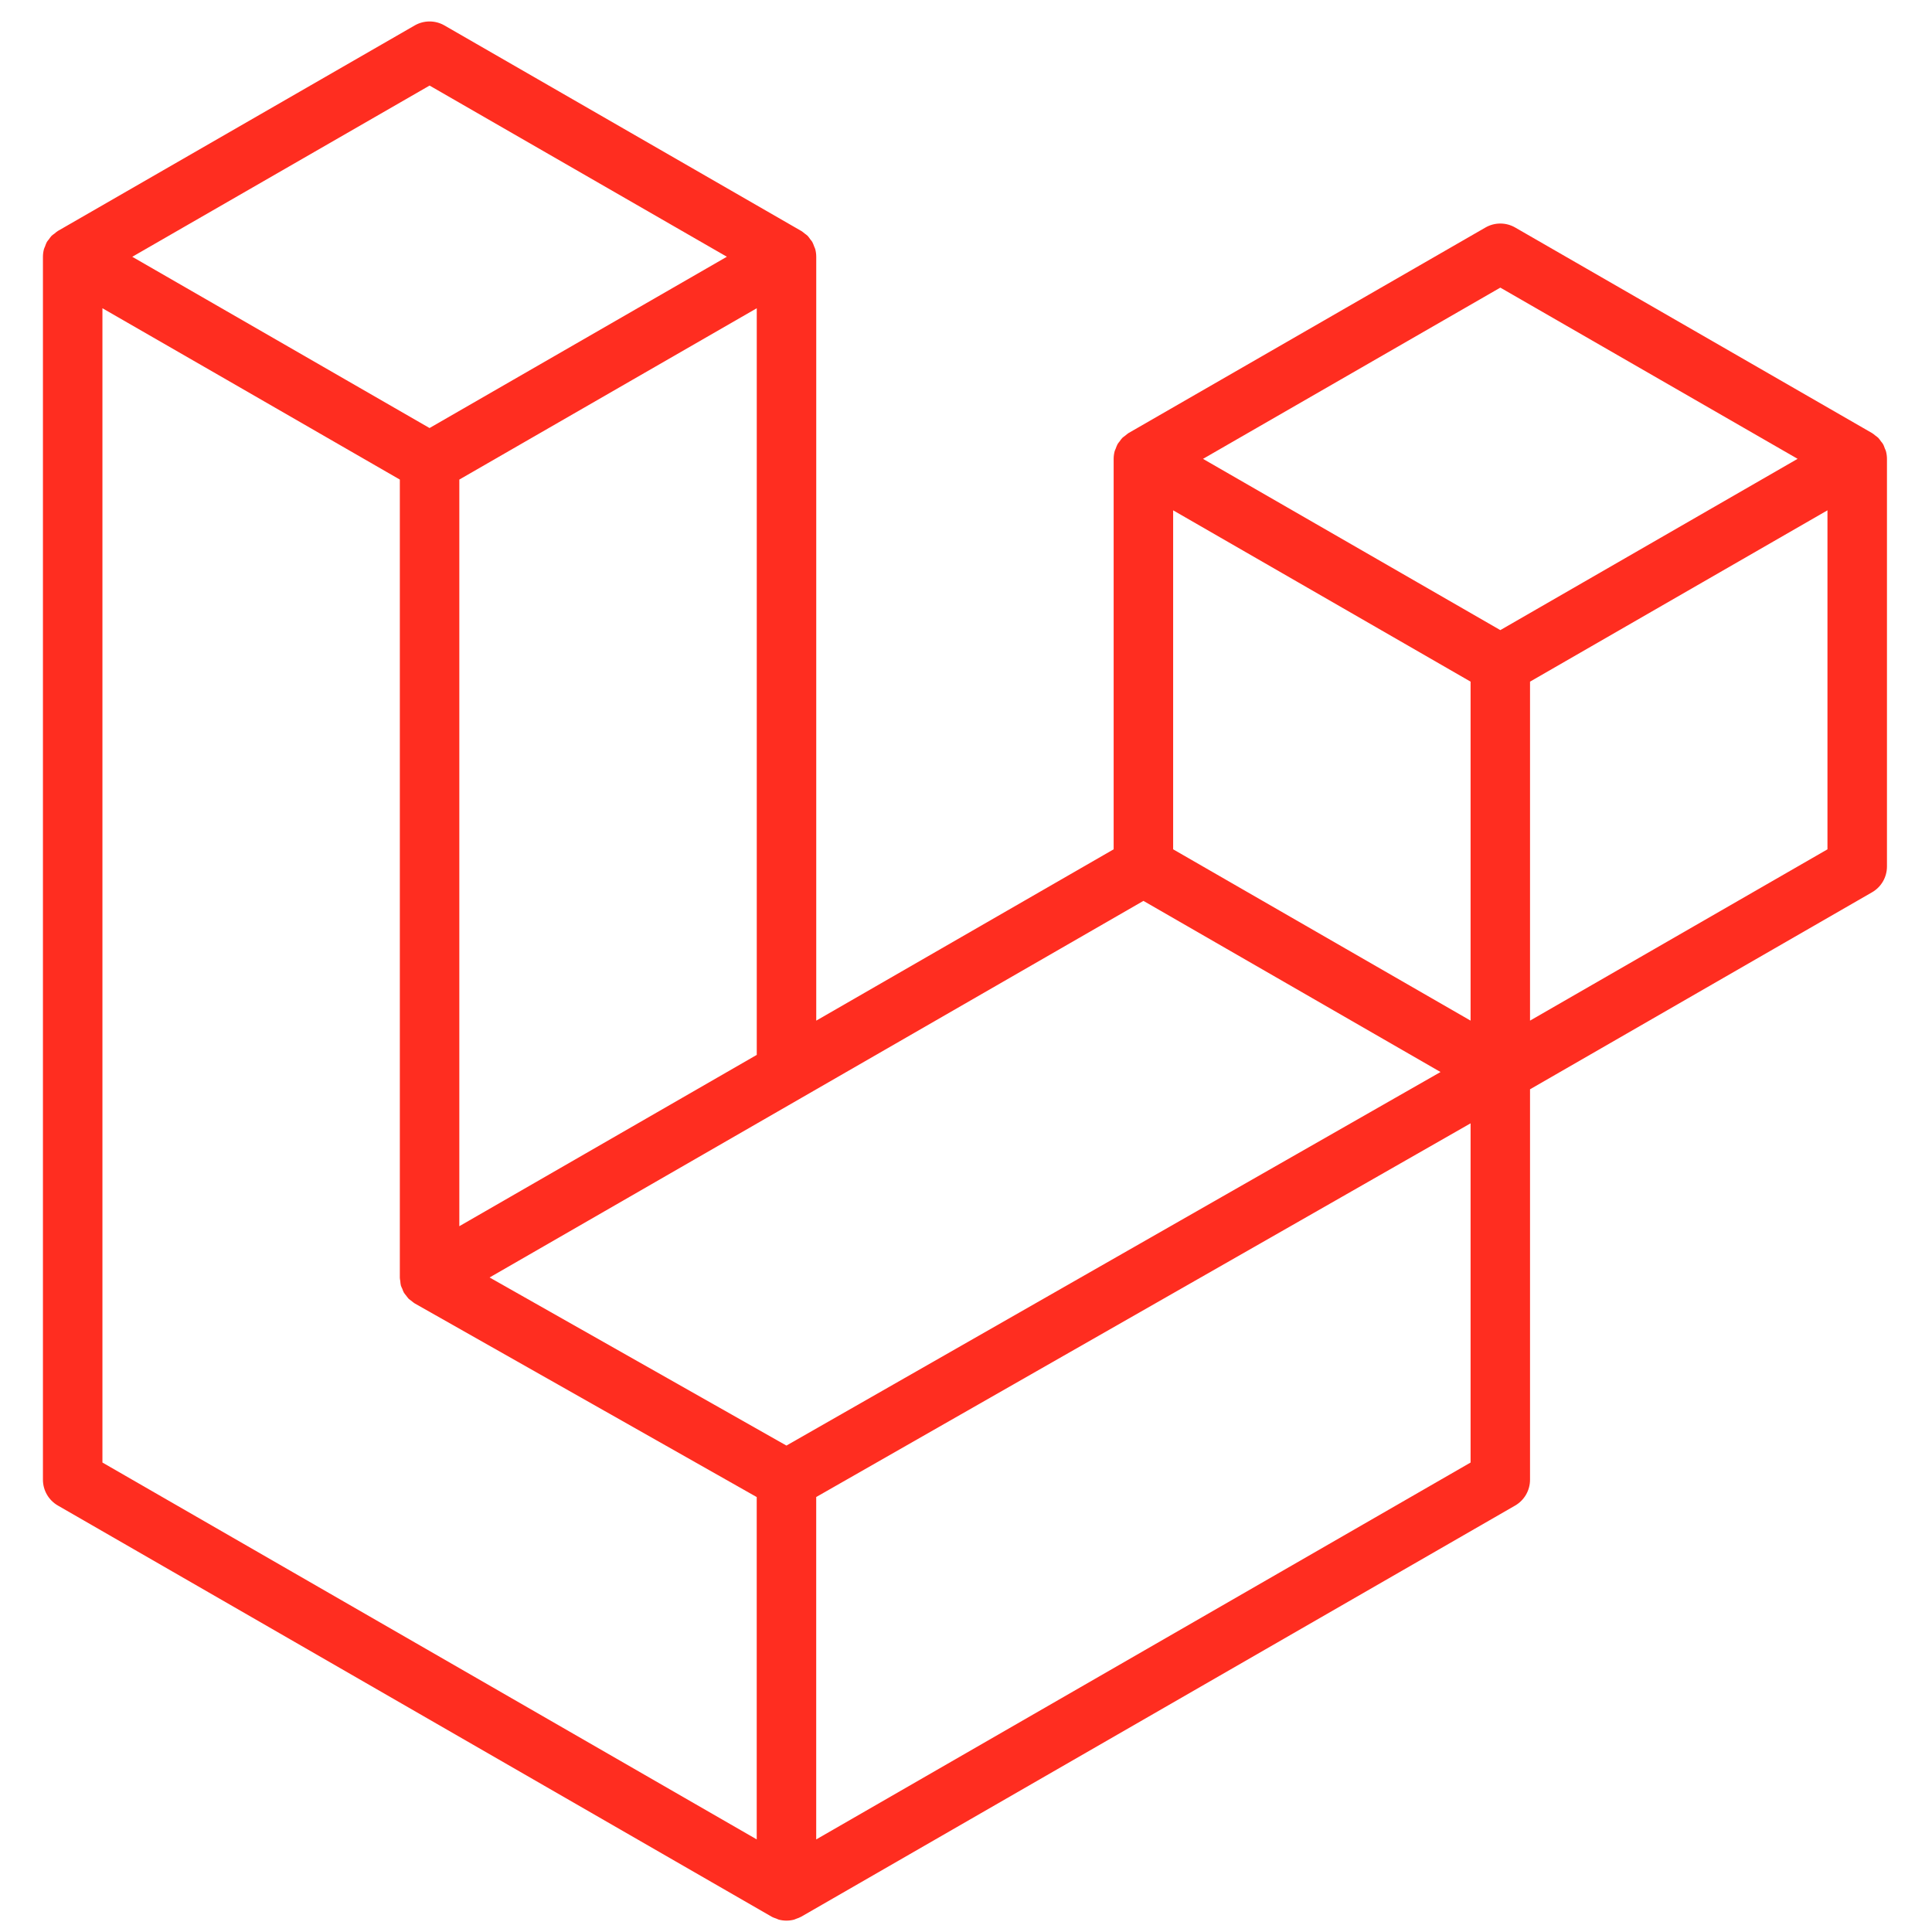
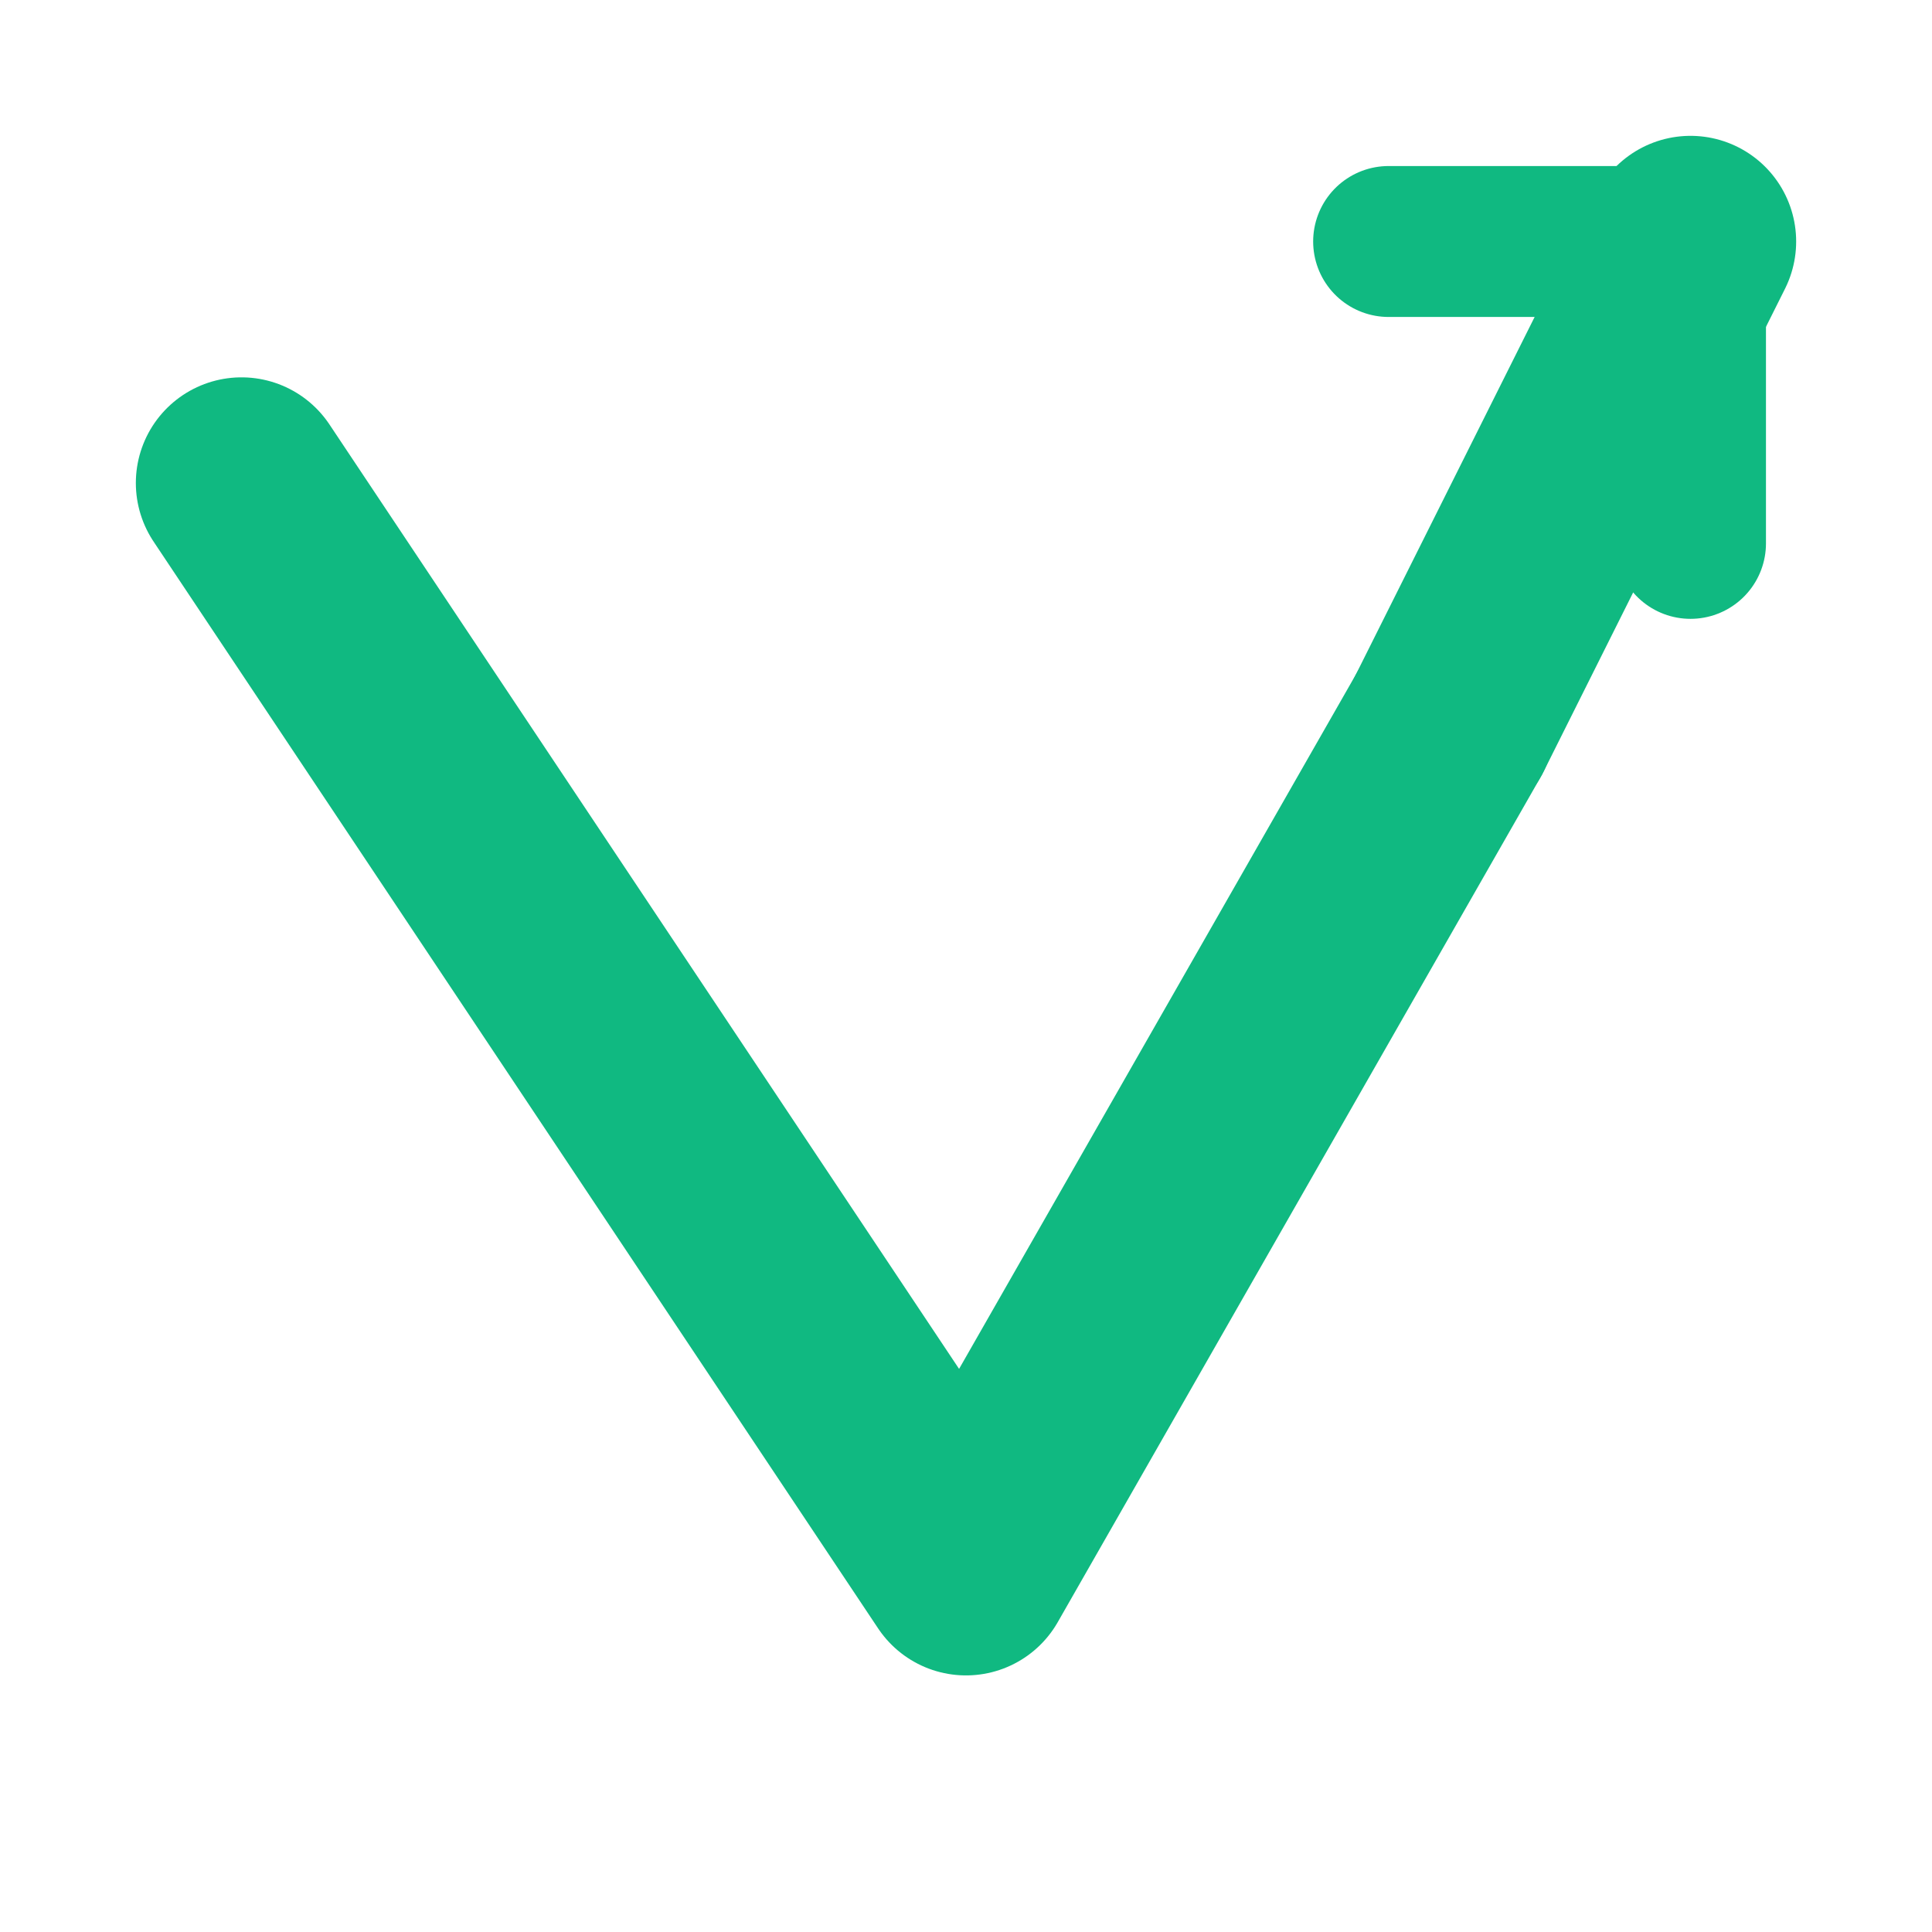
- <svg xmlns="http://www.w3.org/2000/svg" width="166" height="166" viewBox="0 0 166 166" fill="none">
-   <path fill-rule="evenodd" clip-rule="evenodd" d="M162.041 38.759C162.099 38.977 162.129 39.201 162.13 39.426V74.452C162.13 74.902 162.011 75.344 161.786 75.733C161.561 76.122 161.237 76.444 160.847 76.668L131.462 93.594V127.141C131.462 128.054 130.977 128.897 130.186 129.357L68.847 164.683C68.707 164.763 68.554 164.814 68.401 164.868C68.343 164.887 68.289 164.922 68.228 164.938C67.8 165.051 67.349 165.051 66.92 164.938C66.85 164.919 66.786 164.881 66.719 164.855C66.579 164.804 66.432 164.76 66.298 164.683L4.972 129.357C4.583 129.133 4.259 128.81 4.034 128.421C3.808 128.032 3.69 127.591 3.689 127.141L3.689 22.063C3.689 21.834 3.721 21.61 3.779 21.393C3.798 21.32 3.843 21.253 3.868 21.179C3.916 21.045 3.961 20.908 4.031 20.783C4.079 20.7 4.149 20.633 4.206 20.557C4.28 20.454 4.347 20.349 4.433 20.26C4.506 20.186 4.602 20.132 4.685 20.068C4.778 19.992 4.861 19.909 4.966 19.848L35.633 2.185C36.022 1.961 36.462 1.844 36.91 1.844C37.358 1.844 37.798 1.961 38.186 2.185L68.851 19.848H68.857C68.959 19.912 69.045 19.992 69.138 20.065C69.221 20.129 69.313 20.186 69.387 20.257C69.476 20.349 69.54 20.454 69.616 20.557C69.671 20.633 69.744 20.7 69.789 20.783C69.862 20.911 69.904 21.045 69.955 21.179C69.98 21.253 70.025 21.32 70.044 21.396C70.103 21.614 70.133 21.838 70.133 22.063V87.694L95.686 72.974V39.423C95.686 39.2 95.718 38.973 95.775 38.759C95.798 38.683 95.839 38.615 95.865 38.542C95.916 38.408 95.96 38.271 96.031 38.146C96.079 38.063 96.149 37.996 96.203 37.92C96.279 37.818 96.343 37.712 96.433 37.623C96.506 37.549 96.599 37.495 96.681 37.431C96.777 37.355 96.86 37.272 96.962 37.211L127.633 19.548C128.021 19.324 128.461 19.206 128.91 19.206C129.358 19.206 129.798 19.324 130.186 19.548L160.85 37.211C160.959 37.275 161.042 37.355 161.137 37.428C161.217 37.492 161.31 37.549 161.383 37.62C161.473 37.712 161.536 37.818 161.613 37.92C161.67 37.996 161.741 38.063 161.785 38.146C161.859 38.271 161.9 38.408 161.951 38.542C161.98 38.615 162.021 38.683 162.041 38.759ZM157.018 72.974V43.848L146.287 50.028L131.462 58.568V87.694L157.021 72.974H157.018ZM126.354 125.663V96.518L111.771 104.85L70.13 128.626V158.046L126.354 125.663ZM8.801 26.485V125.663L65.018 158.043V128.629L35.649 112L35.64 111.994L35.627 111.988C35.528 111.93 35.445 111.847 35.353 111.777C35.273 111.713 35.18 111.662 35.11 111.592L35.104 111.582C35.021 111.502 34.963 111.403 34.893 111.314C34.829 111.228 34.753 111.154 34.702 111.065L34.699 111.055C34.641 110.96 34.606 110.845 34.565 110.736C34.523 110.64 34.469 110.551 34.443 110.449C34.411 110.328 34.405 110.197 34.392 110.072C34.379 109.976 34.354 109.881 34.354 109.785V109.778V41.205L19.532 32.662L8.801 26.485ZM36.913 7.35L11.364 22.063L36.907 36.777L62.453 22.06L36.907 7.35H36.913ZM50.2 99.174L65.022 90.637V26.485L54.291 32.665L39.466 41.205V105.357L50.2 99.174ZM128.91 24.713L103.363 39.426L128.91 54.14L154.453 39.423L128.91 24.713ZM126.354 58.568L111.529 50.028L100.798 43.848V72.974L115.619 81.511L126.354 87.694V58.568ZM67.571 124.205L105.042 102.803L123.772 92.109L98.245 77.405L68.854 94.334L42.066 109.762L67.571 124.205Z" fill="#FF2D20" />
+ <svg xmlns="http://www.w3.org/2000/svg" width="32" height="32" viewBox="0 0 32 32" fill="none">
+   <polyline points="4,8 16,26 24,12" stroke="#10b981" stroke-width="3.5" stroke-linecap="round" stroke-linejoin="round" />
+   <line x1="24" y1="12" x2="28" y2="4" stroke="#10b981" stroke-width="3.5" stroke-linecap="round" />
+   <polyline points="23,4 28,4 28,9" stroke="#10b981" stroke-width="2.5" stroke-linecap="round" stroke-linejoin="round" />
</svg>
